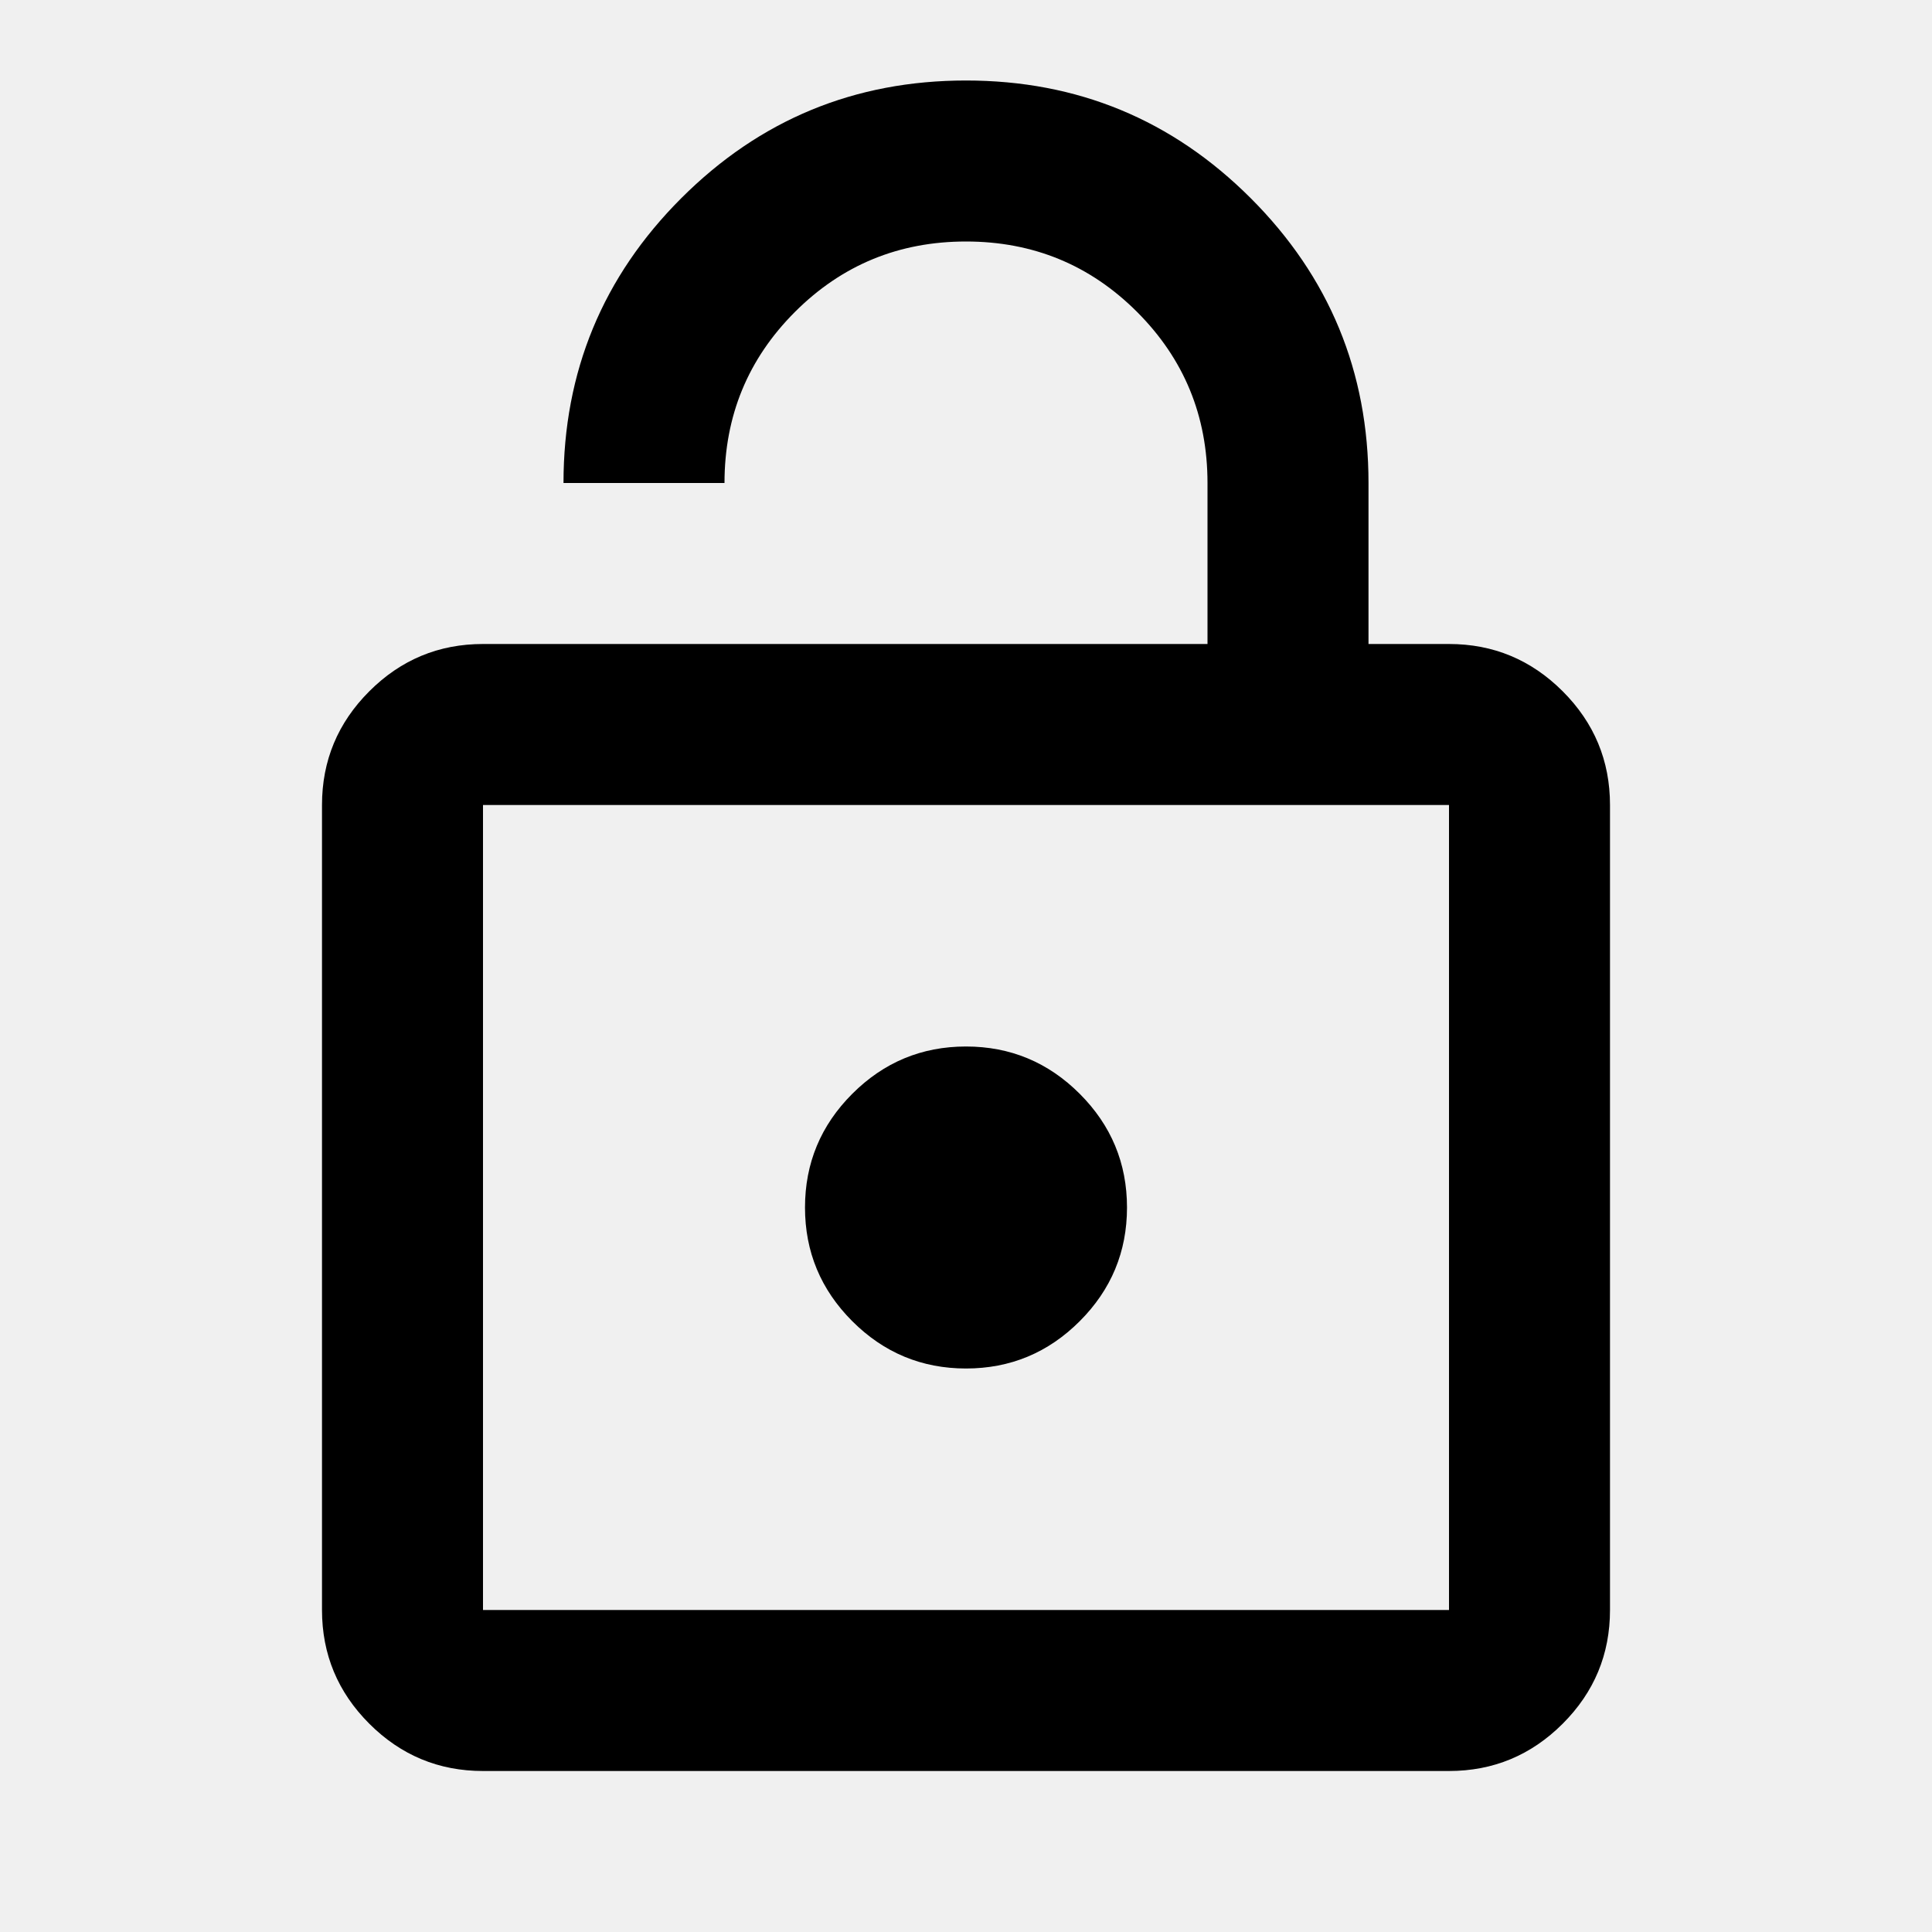
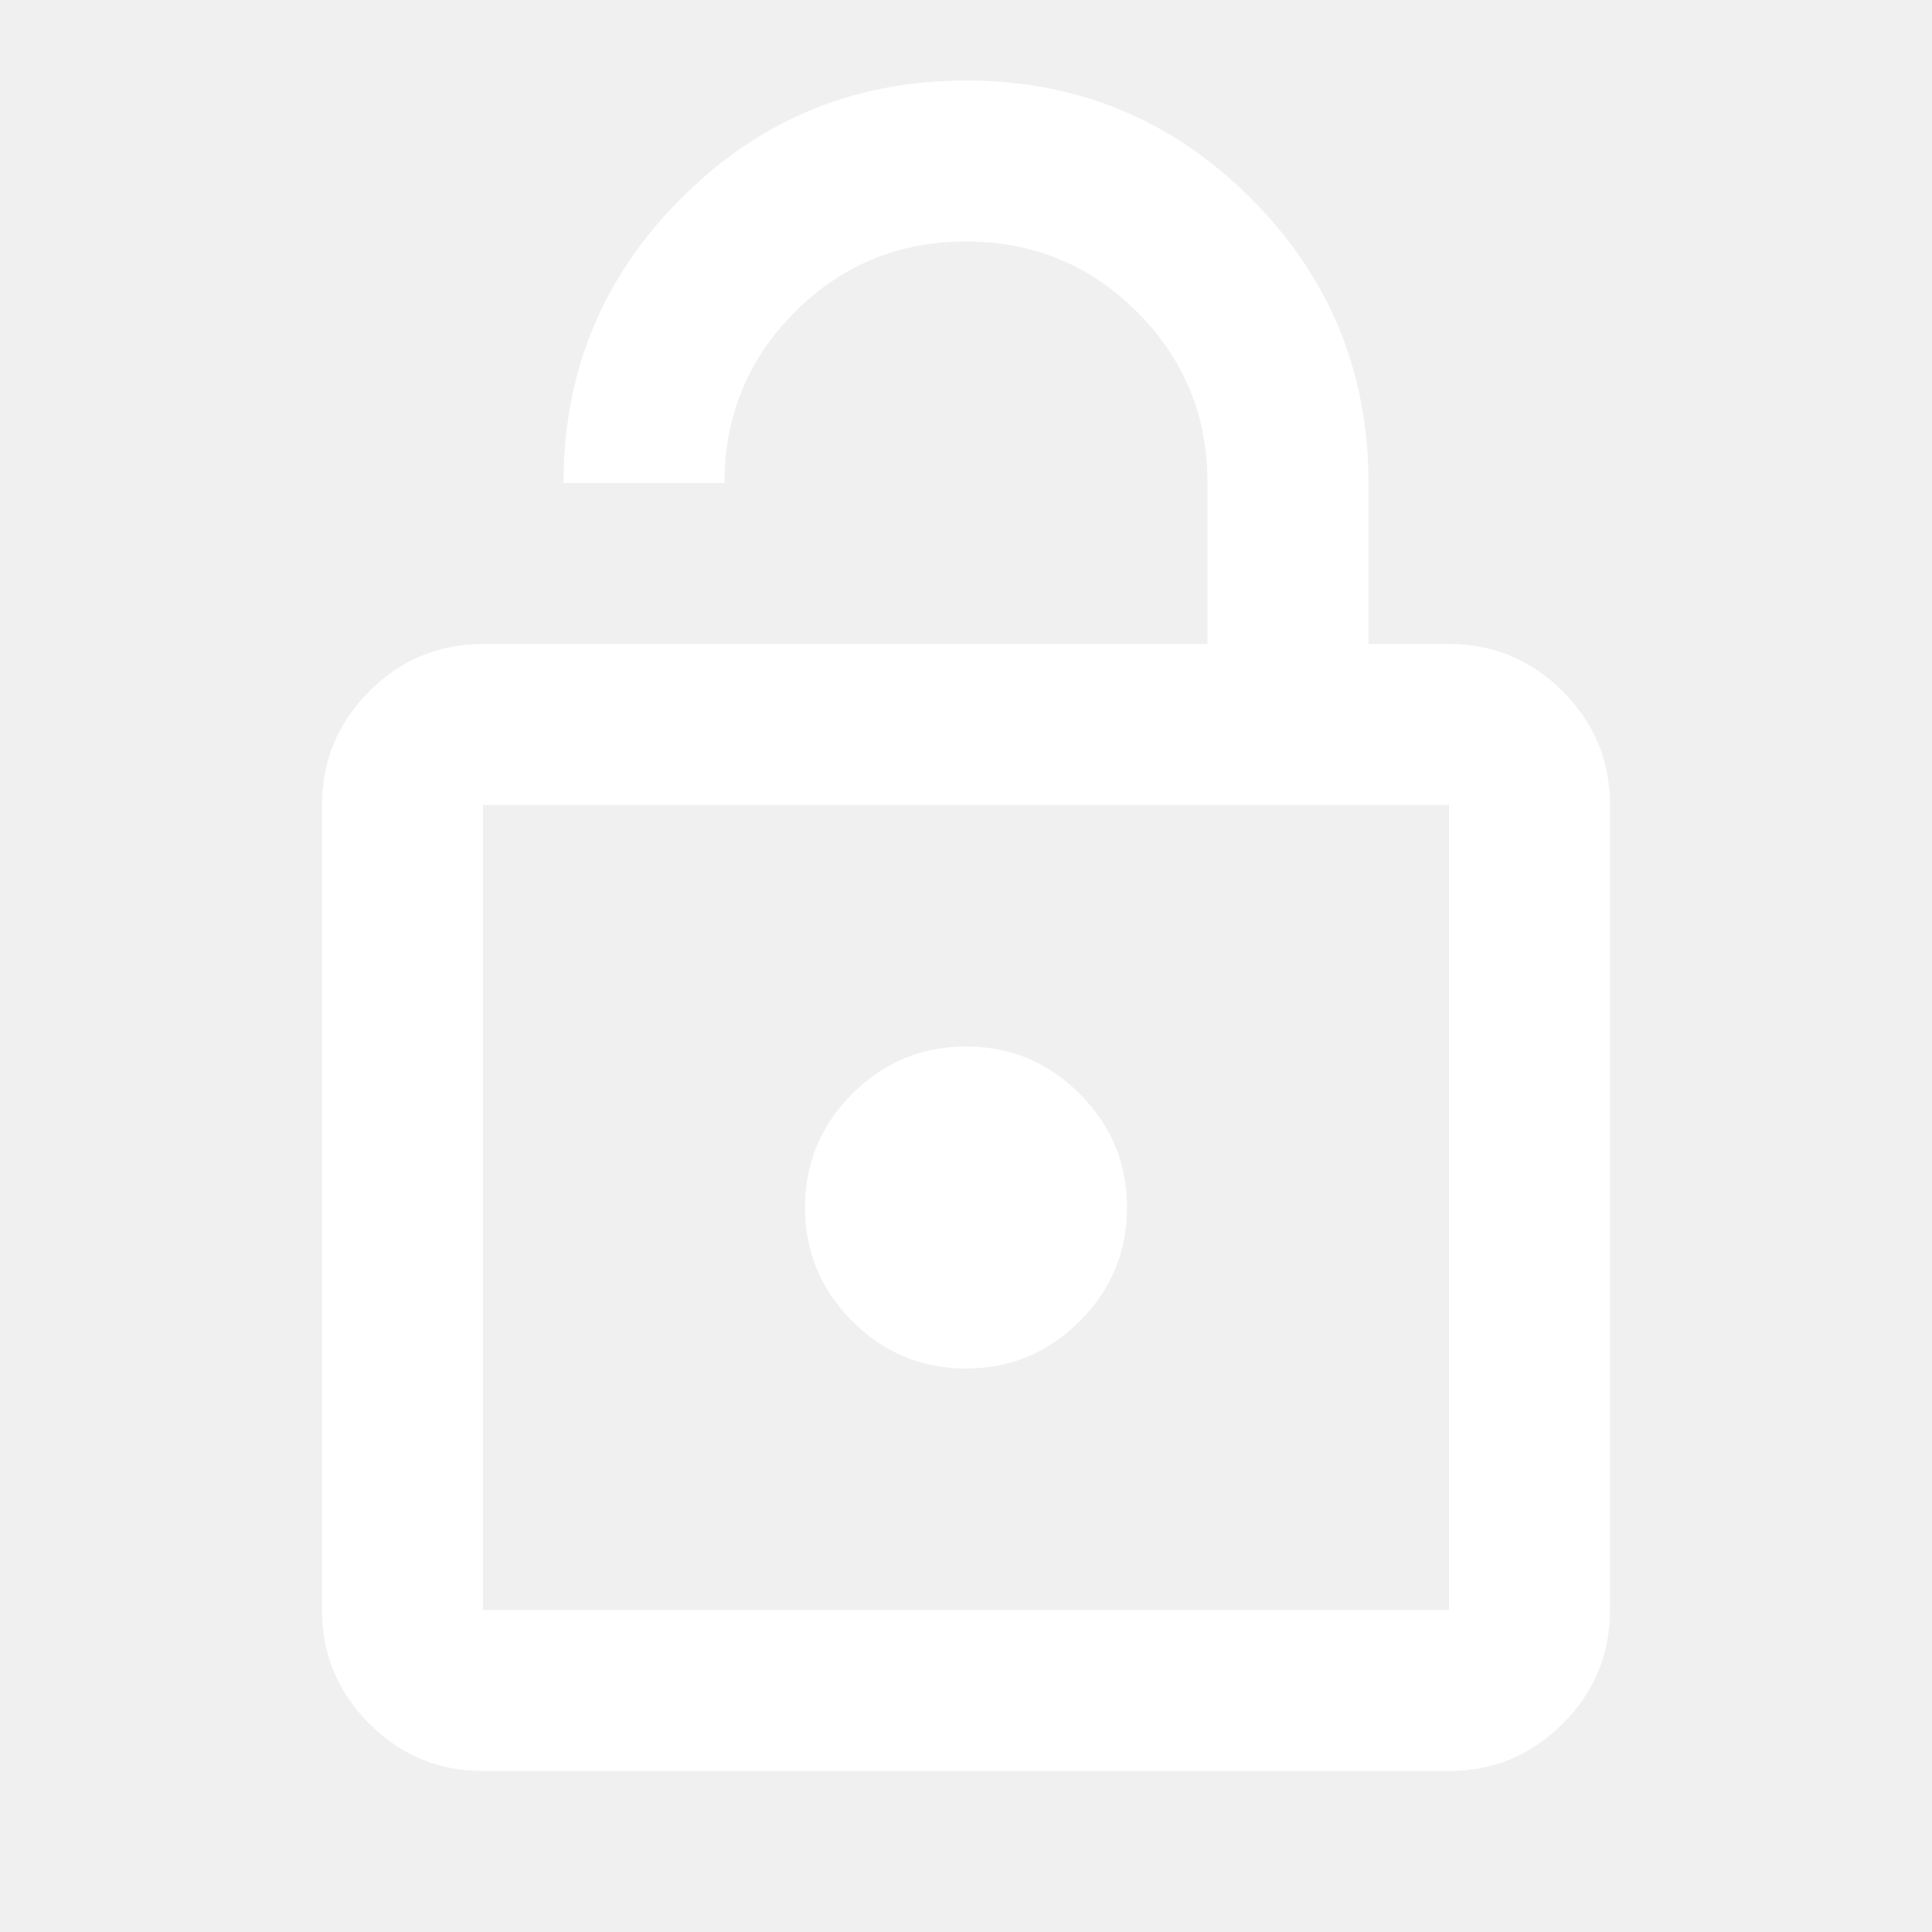
<svg xmlns="http://www.w3.org/2000/svg" height="24" viewBox="0 -960 960 960" width="24">
-   <path d="M240-640h360v-80q0-50-35-85t-85-35q-50 0-85 35t-35 85h-80q0-83 58.5-141.5T480-920q83 0 141.5 58.5T680-720v80h40q33 0 56.5 23.5T800-560v400q0 33-23.5 56.5T720-80H240q-33 0-56.5-23.5T160-160v-400q0-33 23.5-56.5T240-640Zm0 480h480v-400H240v400Zm240-120q33 0 56.5-23.5T560-360q0-33-23.5-56.5T480-440q-33 0-56.5 23.5T400-360q0 33 23.5 56.5T480-280ZM240-160v-400 400Z" />
+   <path style="fill:white" d="M240-640h360v-80q0-50-35-85t-85-35q-50 0-85 35t-35 85h-80q0-83 58.5-141.5T480-920q83 0 141.5 58.5T680-720v80h40q33 0 56.5 23.5T800-560v400q0 33-23.5 56.5T720-80H240q-33 0-56.5-23.5T160-160v-400q0-33 23.5-56.5T240-640Zm0 480h480v-400H240v400Zm240-120q33 0 56.5-23.5T560-360q0-33-23.5-56.5T480-440q-33 0-56.5 23.5T400-360q0 33 23.5 56.5T480-280ZM240-160v-400 400Z" />
</svg>
